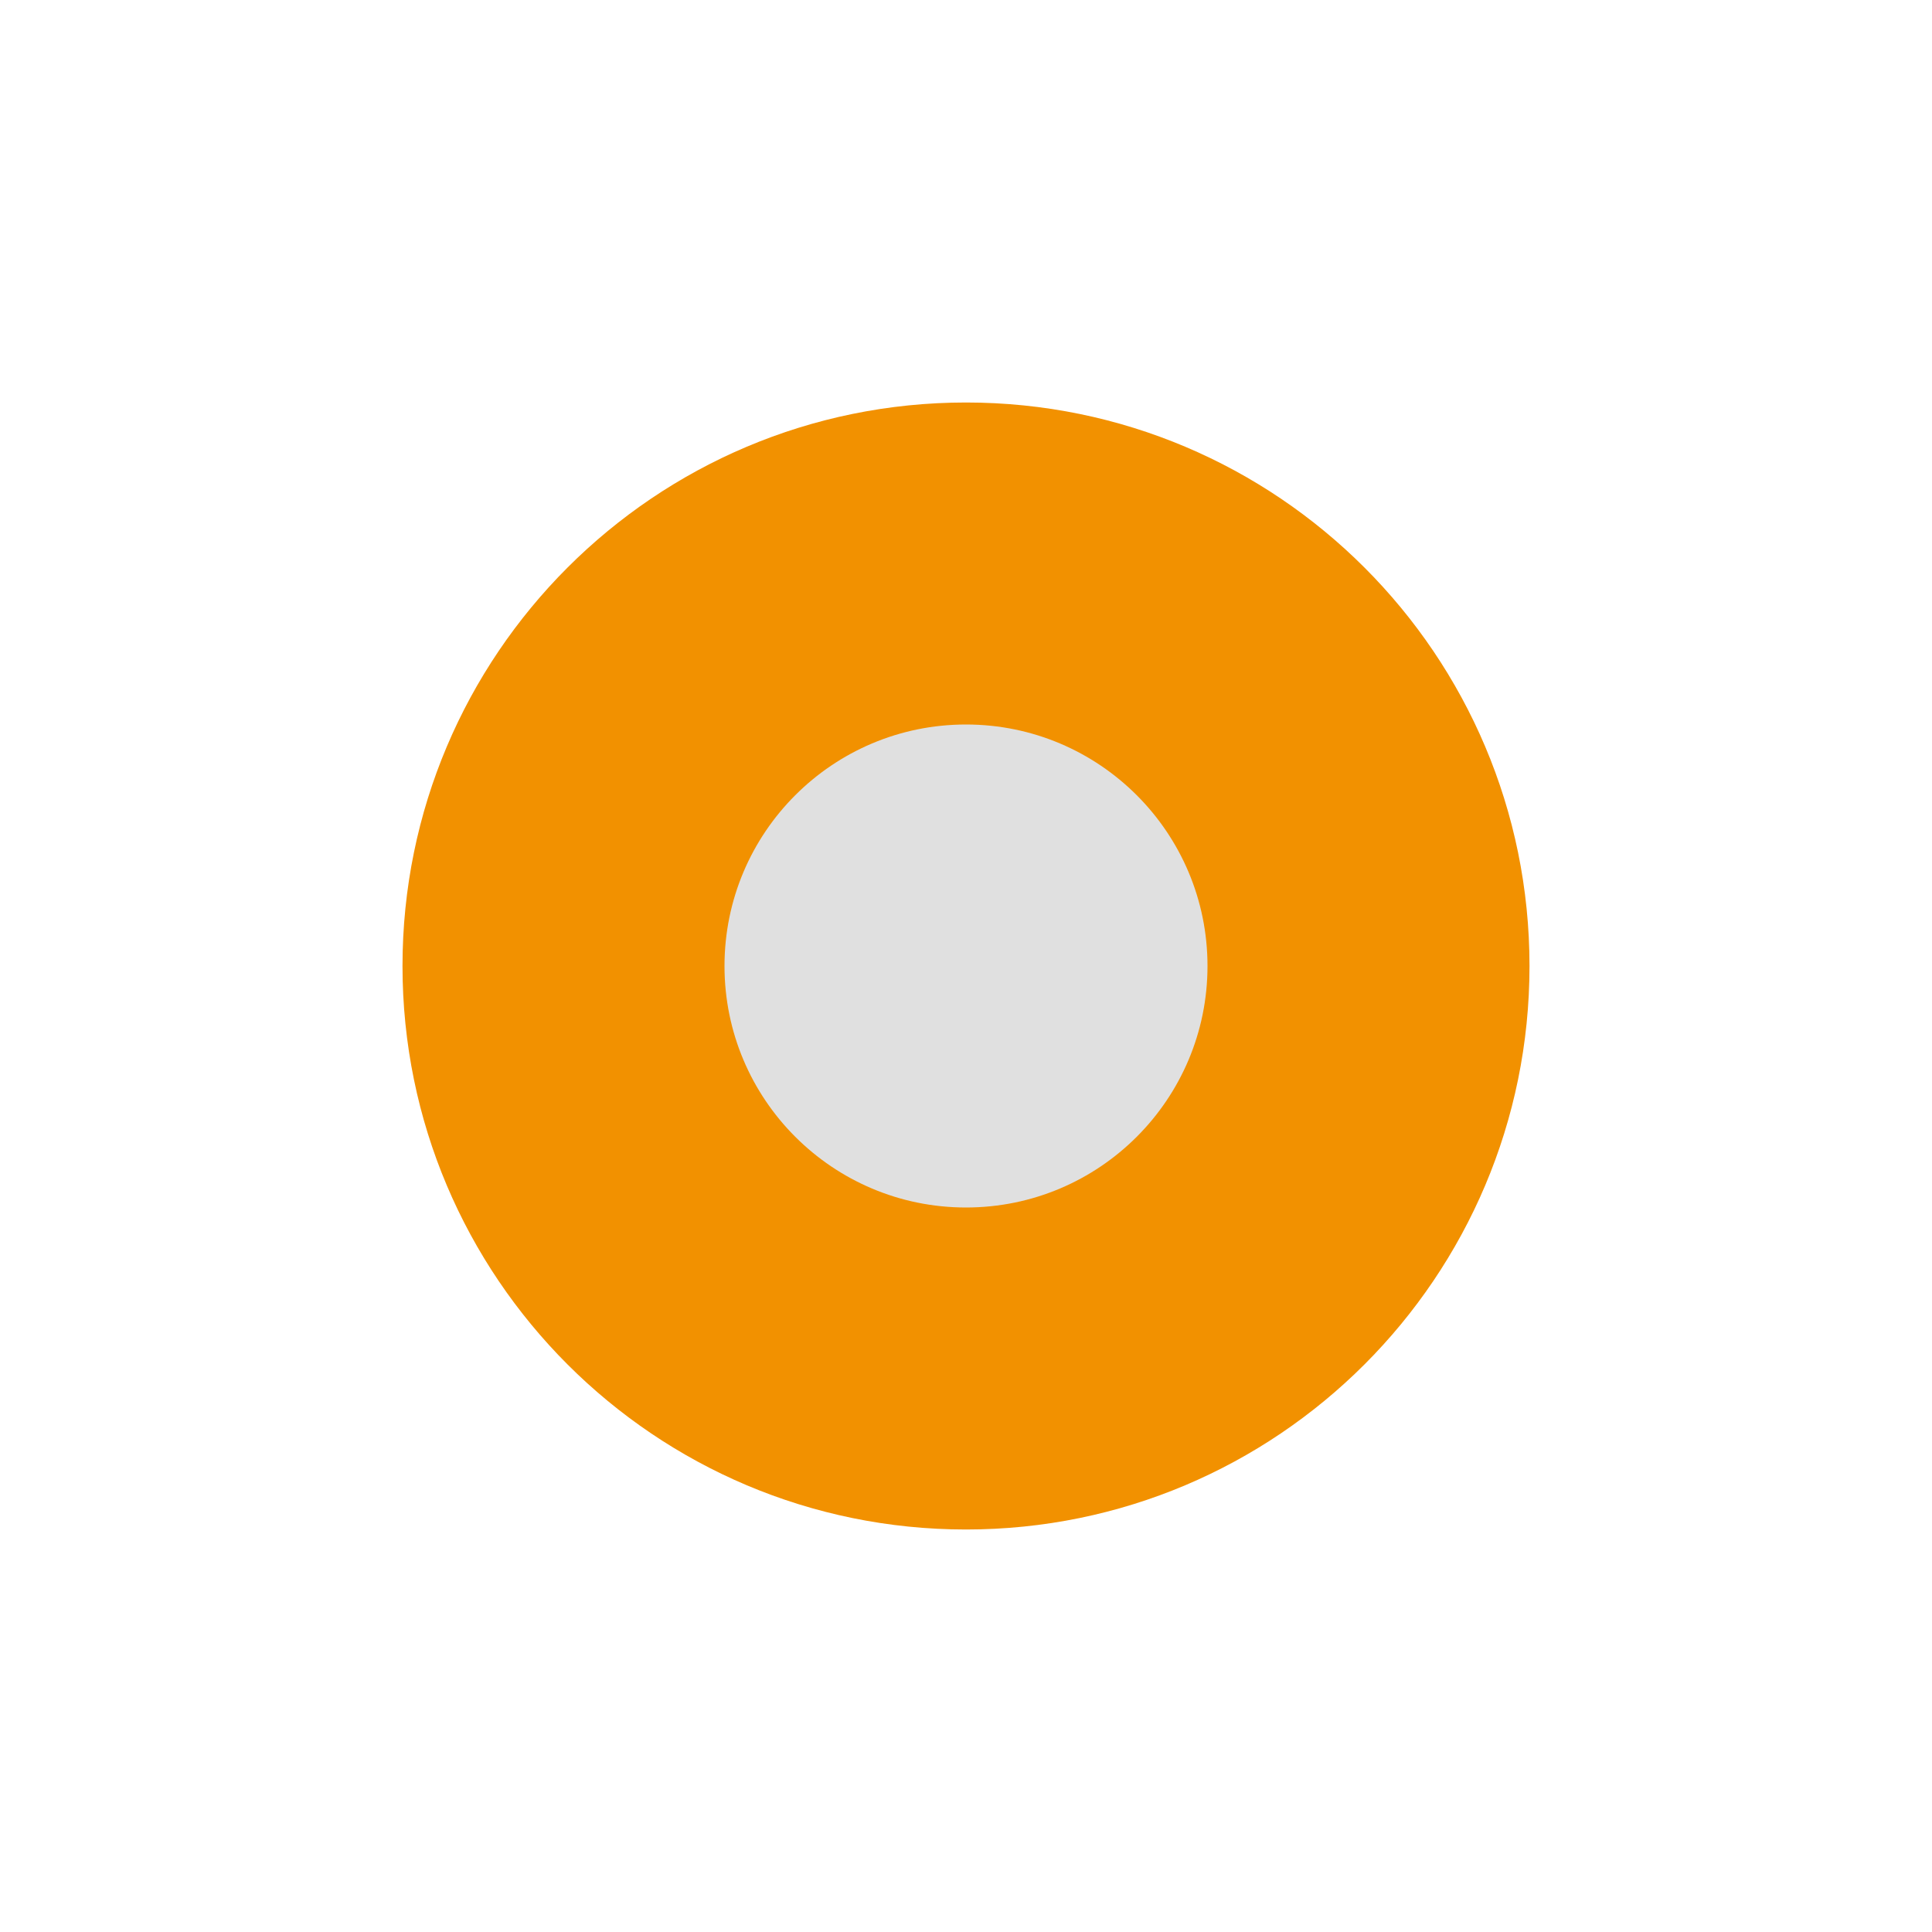
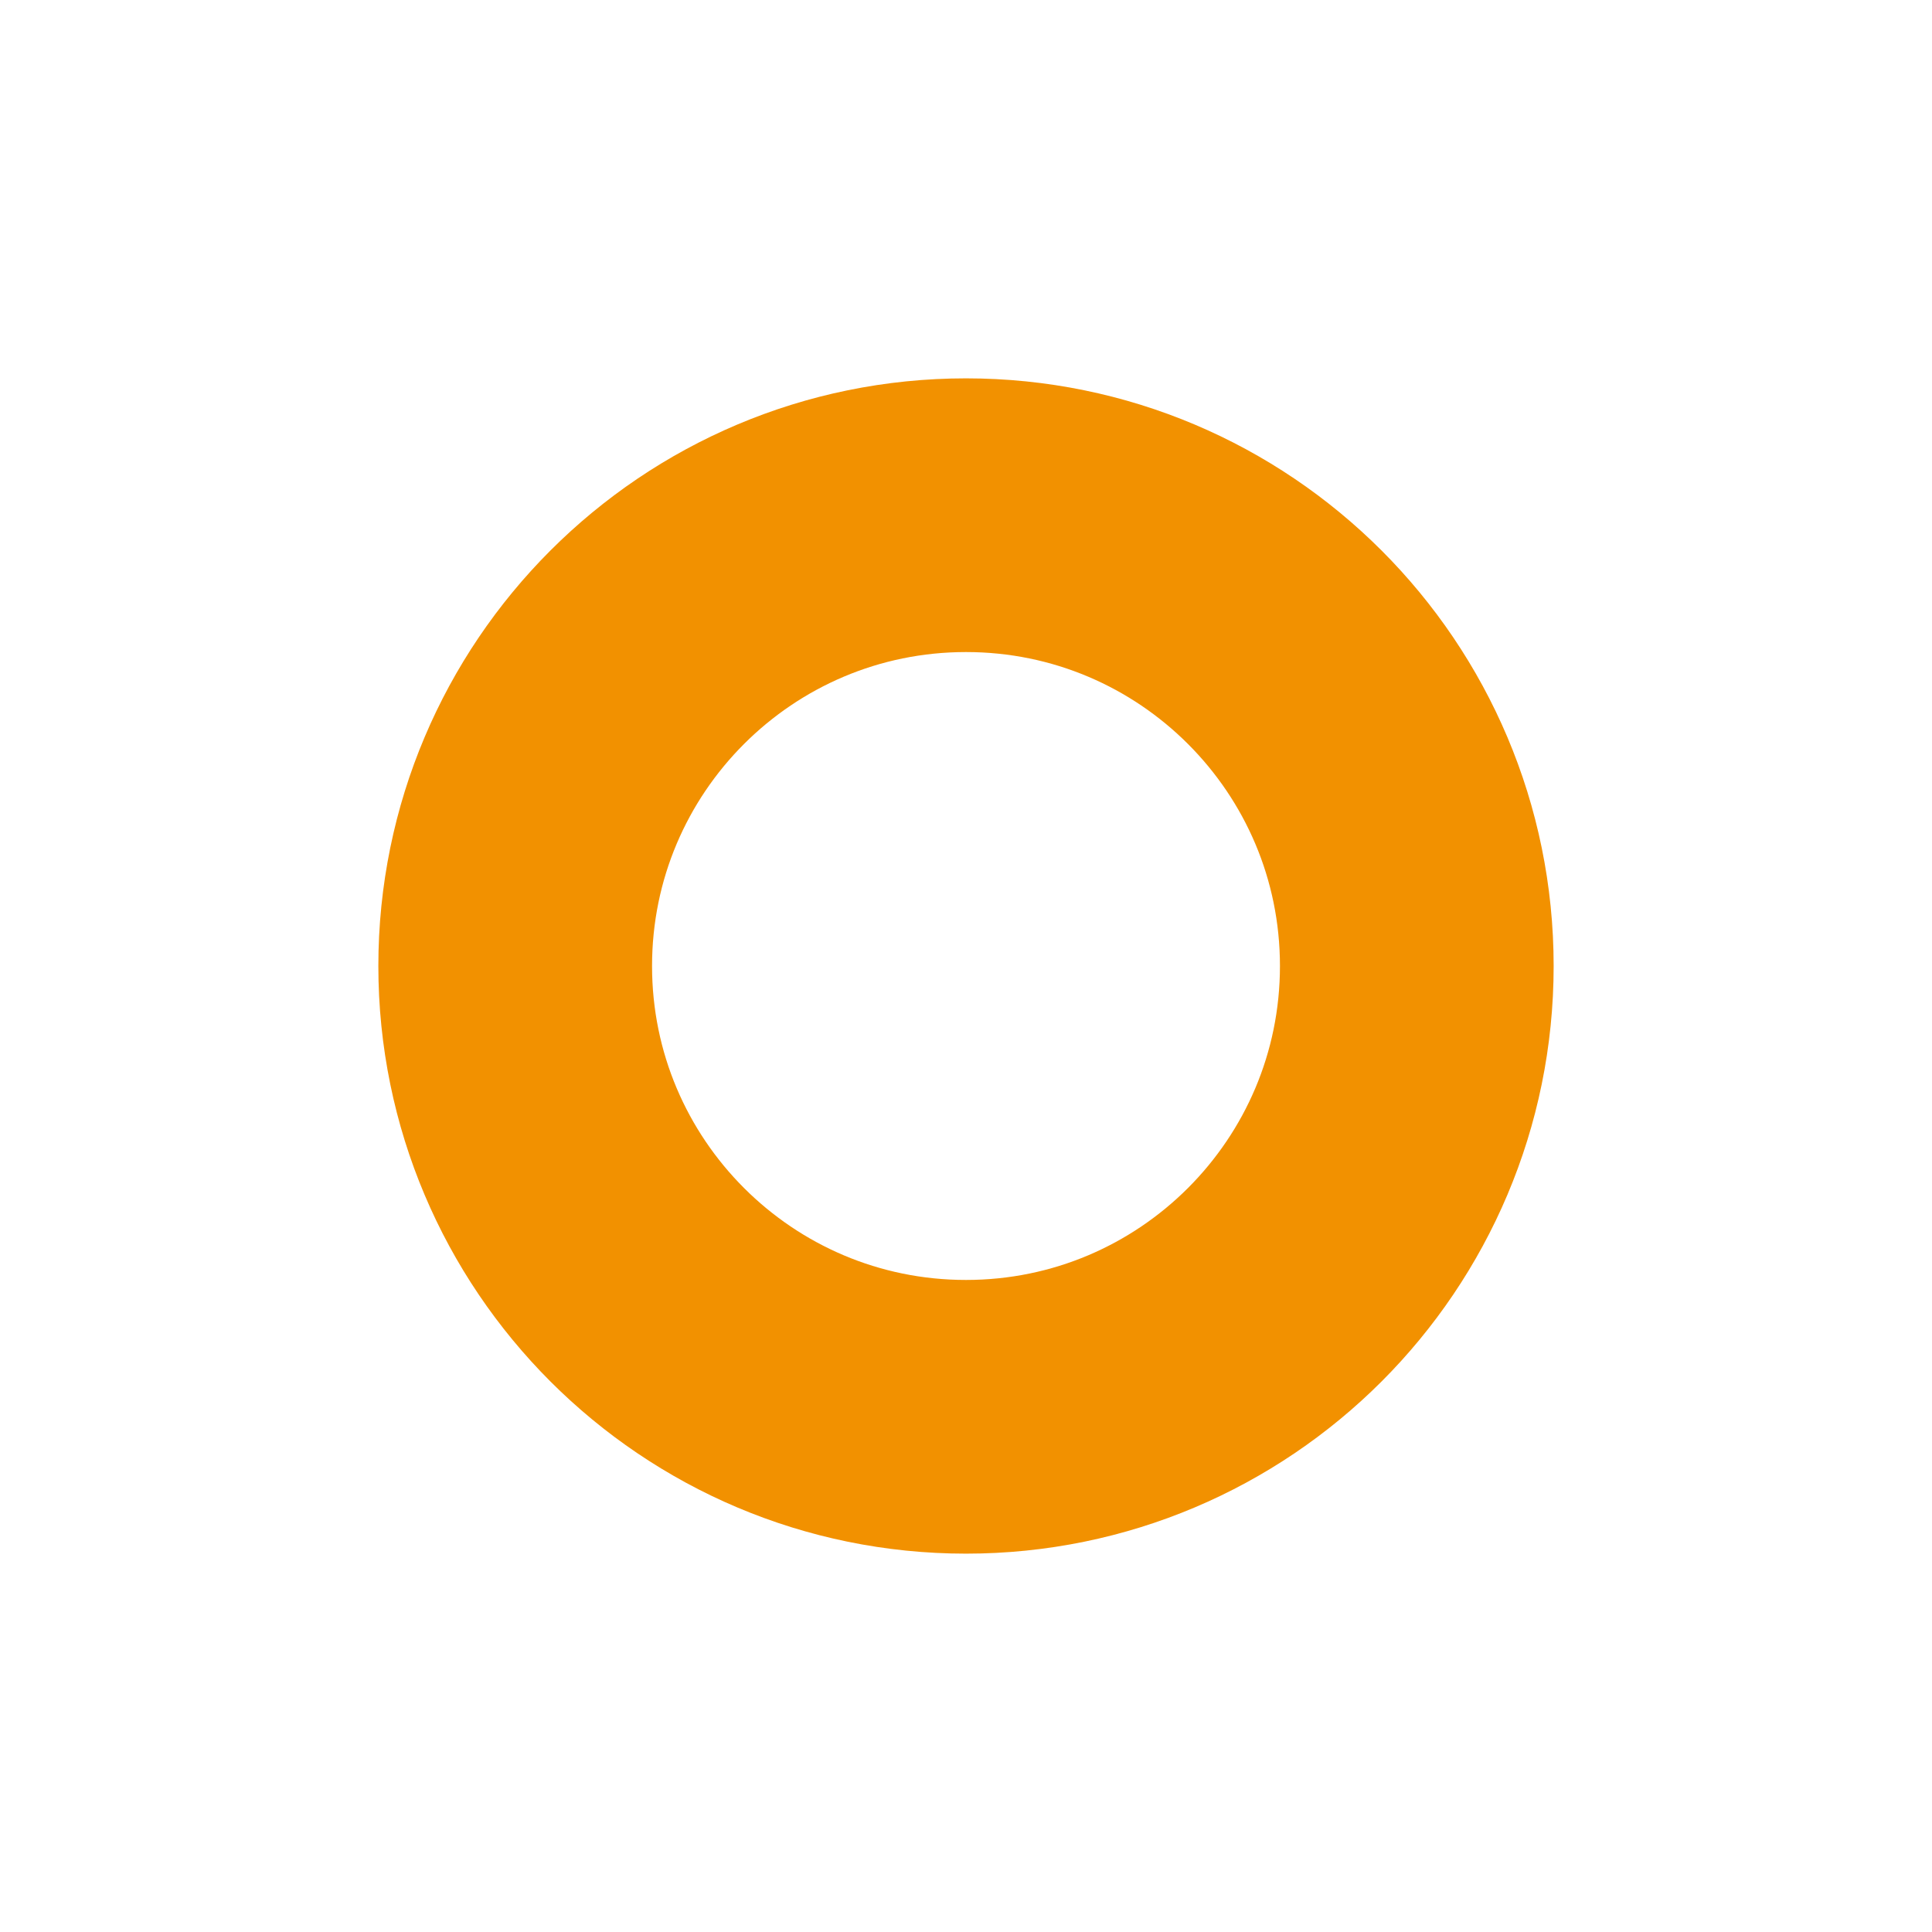
- <svg xmlns="http://www.w3.org/2000/svg" id="Слой_1" data-name="Слой 1" viewBox="0 0 24 24" version="1.1">
-   <defs id="defs115772">
-     <style id="style115770">.cls-1{fill:#f29100;}.cls-2{fill:#8f8f8f;}</style>
-   </defs>
-   <circle class="cls-1" cx="12" cy="12" r="7" id="circle115776" />
-   <circle class="cls-2" cx="12" cy="12" id="circle115778" style="fill:#e0e0e0;fill-opacity:1;stroke-width:1" r="3" />
+ <svg xmlns="http://www.w3.org/2000/svg" viewBox="0 0 24 24" width="24" height="24">
+   <g fill="none" stroke-linecap="round" stroke-linejoin="round">
+     <circle cx="12" cy="12" r="5.6" stroke="#F29100" stroke-width="3.4" />
+   </g>
</svg>
